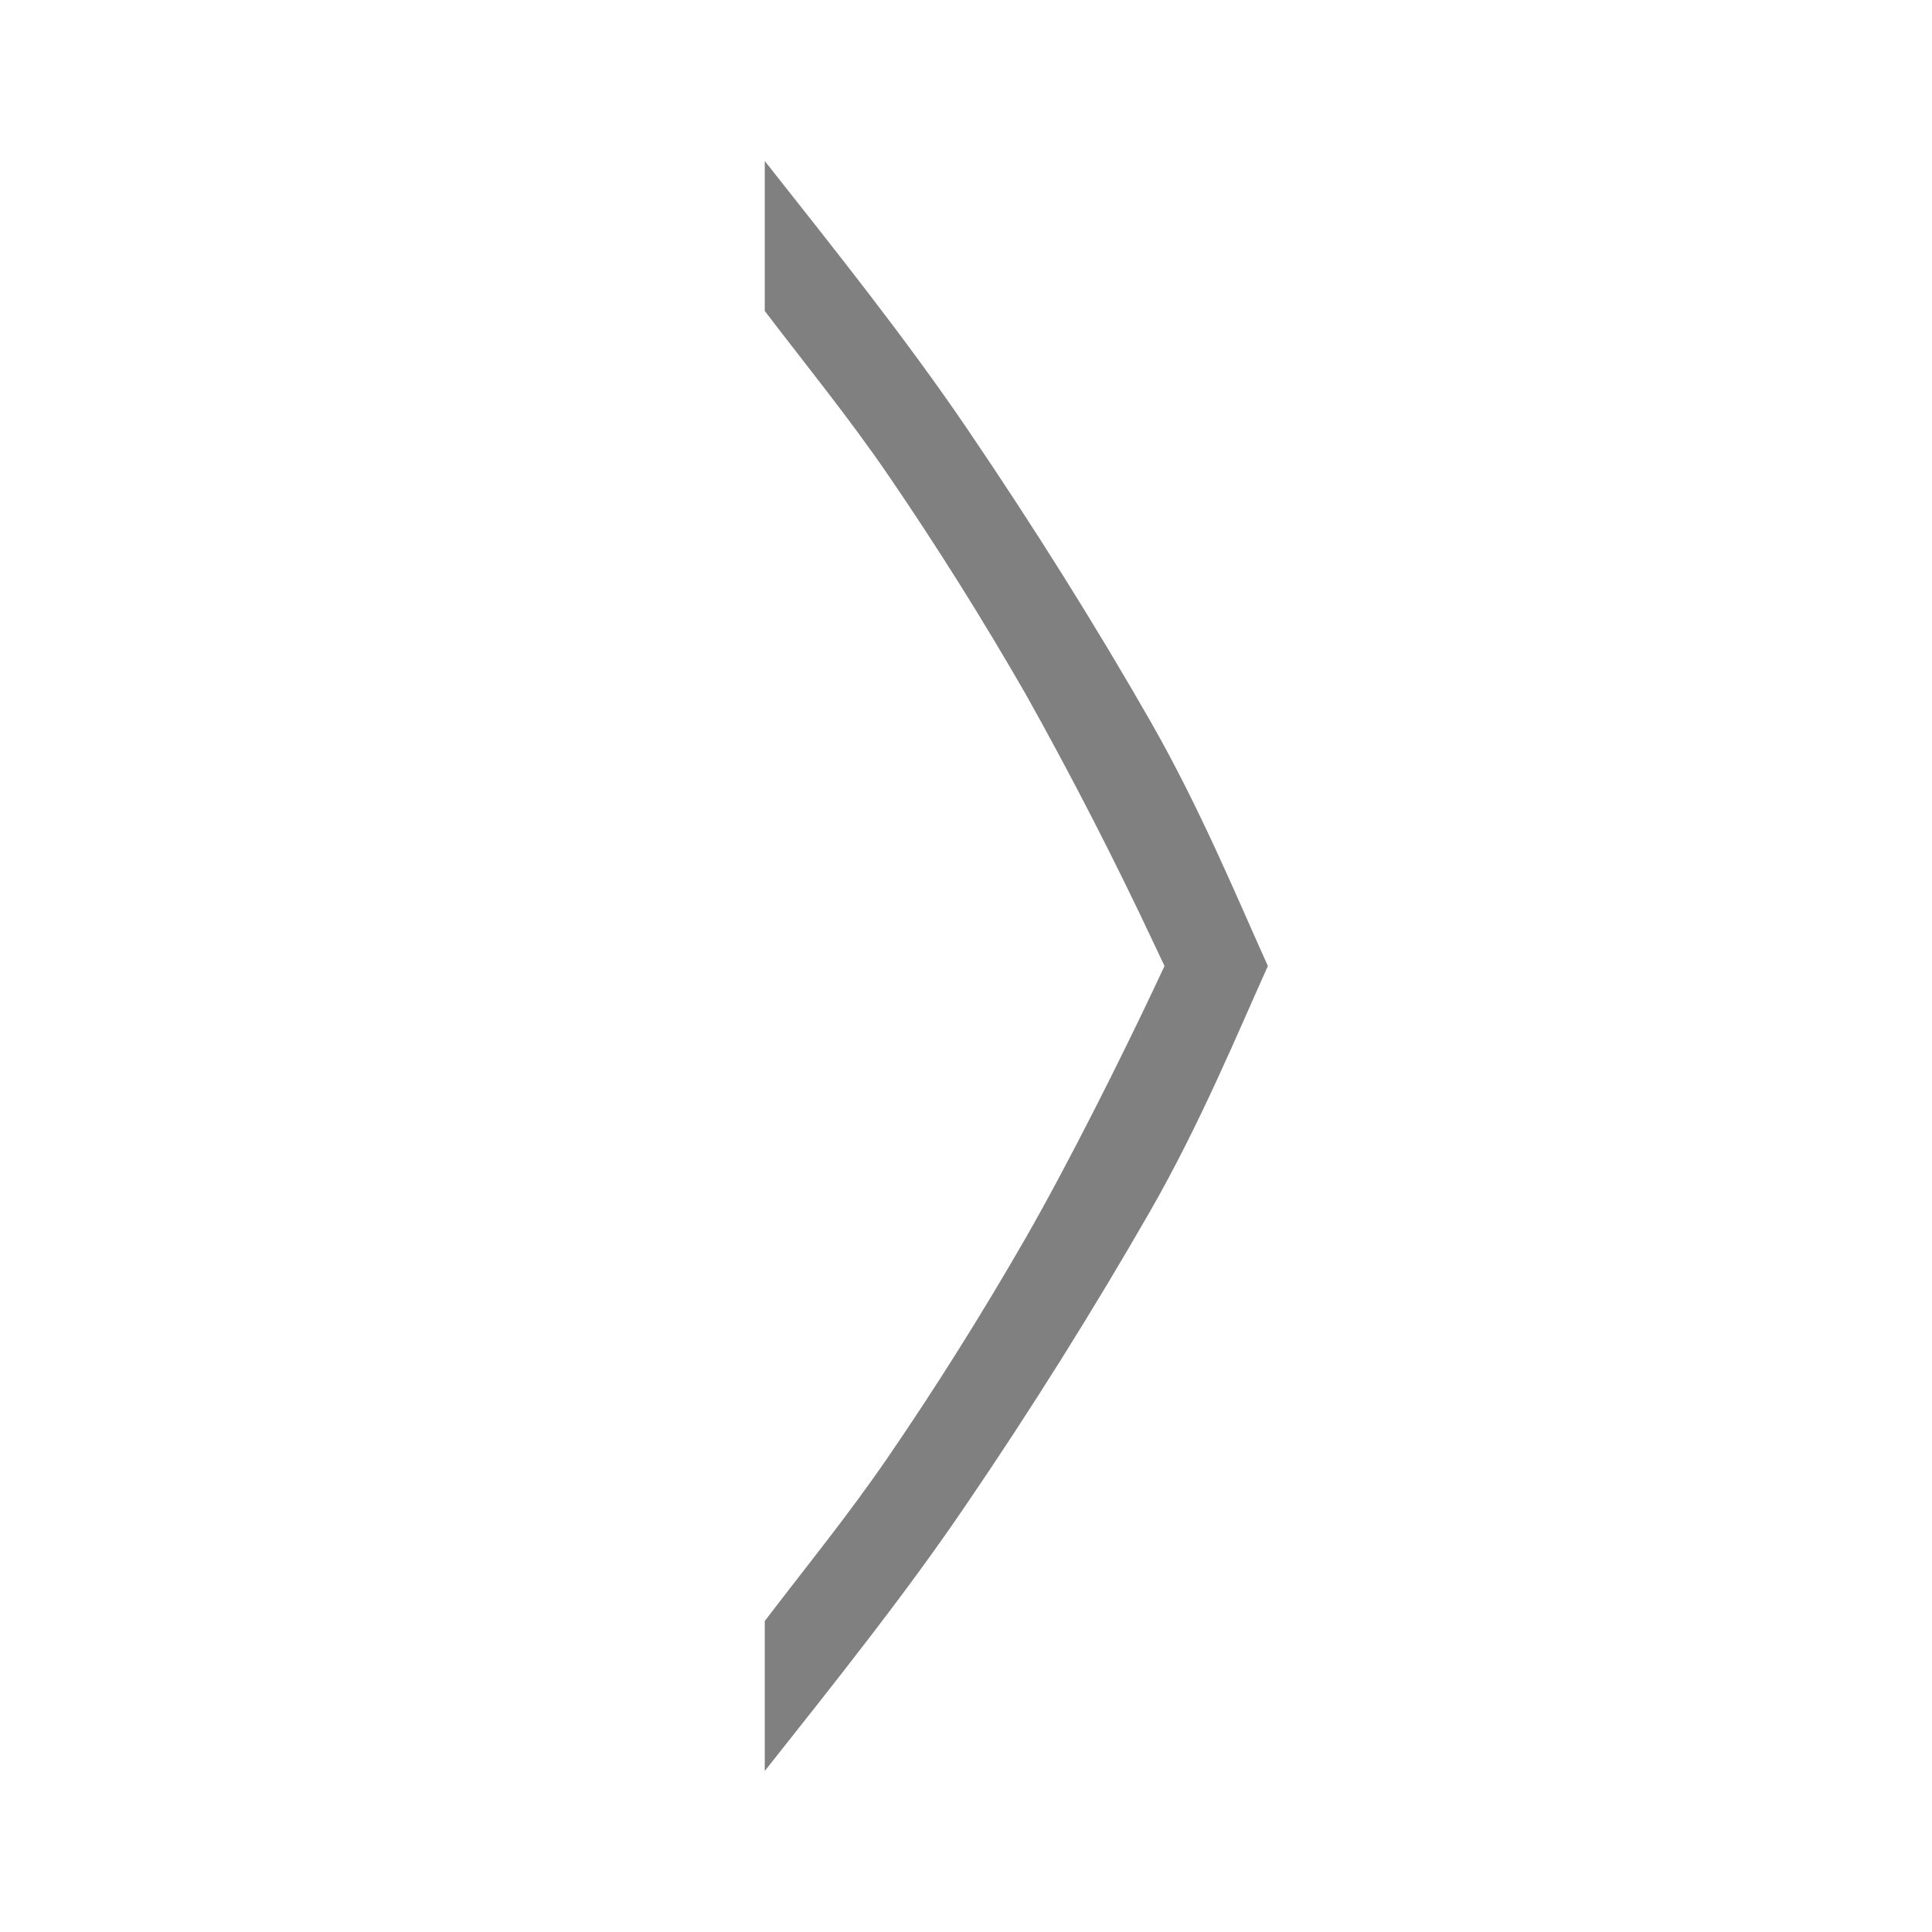
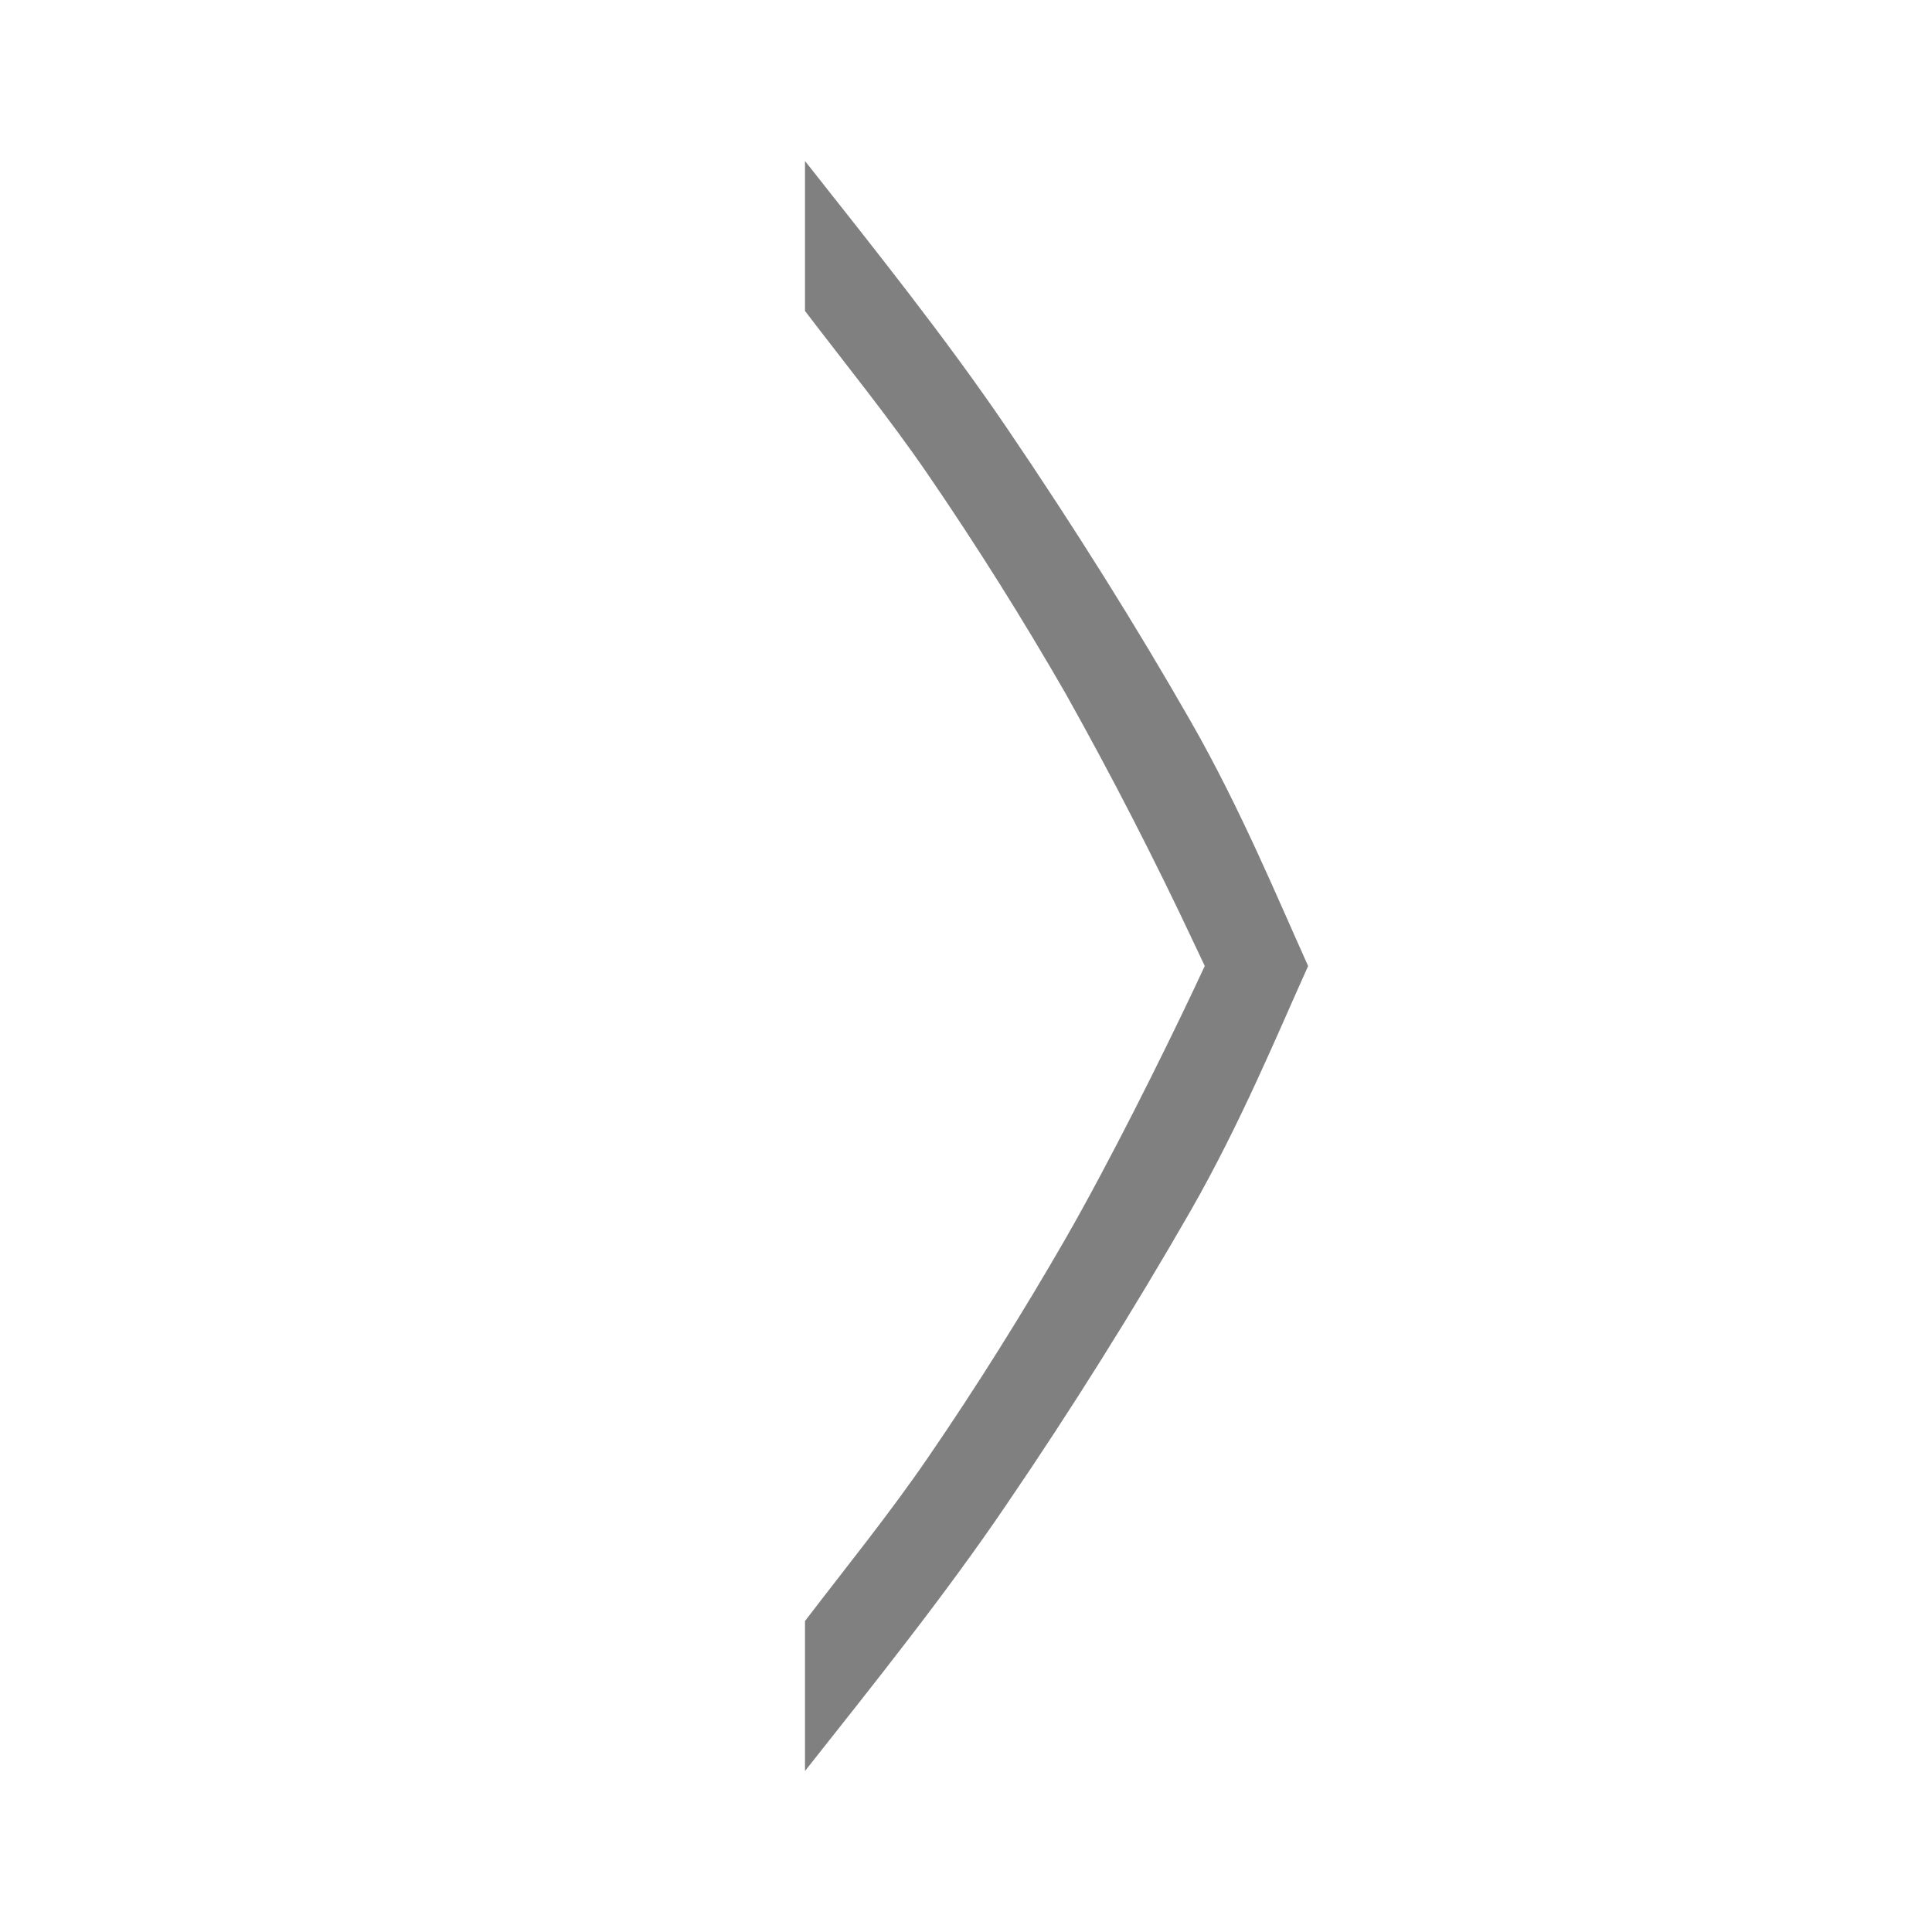
<svg xmlns="http://www.w3.org/2000/svg" height="24" width="24" version="1.1" id="svg4">
  <defs id="defs8" />
-   <path d="m 9.5,2 c 0.863,1.093 1.746,2.196 2.51,3.32 0.849,1.25 1.609,2.465 2.281,3.64 0.621,1.085 1.087,2.217 1.459,3.04 -0.371,0.823 -0.838,1.955 -1.459,3.04 a 56.02,56.02 0 0 1 -2.281,3.64 c -0.762,1.125 -1.646,2.228 -2.51,3.32 v -1.863 c 0.5,-0.655 1.046,-1.327 1.528,-2.031 0.608,-0.887 1.177,-1.796 1.712,-2.725 0.541,-0.944 1.188,-2.24 1.606,-3.125 v -0.001 l 0.12,-0.255 -0.12,-0.254 a 48.885,48.885 0 0 0 -1.606,-3.126 41.091,41.091 0 0 0 -1.712,-2.726 c -0.481,-0.703 -1.028,-1.375 -1.528,-2.031 z" fill="#808080" id="path2" style="stroke-width:1" />
+   <path d="m 10,2 c 0.863,1.093 1.746,2.196 2.51,3.32 0.849,1.25 1.609,2.465 2.281,3.64 0.621,1.085 1.087,2.217 1.459,3.04 -0.371,0.823 -0.838,1.955 -1.459,3.04 A 56.02,56.02 0 0 1 12.51,18.68 C 11.748,19.805 10.864,20.907 10,22 v -1.863 c 0.5,-0.655 1.046,-1.327 1.528,-2.031 0.608,-0.887 1.177,-1.796 1.712,-2.725 0.541,-0.944 1.188,-2.24 1.606,-3.125 v -0.001 l 0.12,-0.255 -0.12,-0.254 A 48.885,48.885 0 0 0 13.24,8.62 41.091,41.091 0 0 0 11.527,5.894 C 11.046,5.191 10.5,4.519 10,3.863 Z" fill="#808080" id="path2" style="stroke-width:1" />
</svg>
